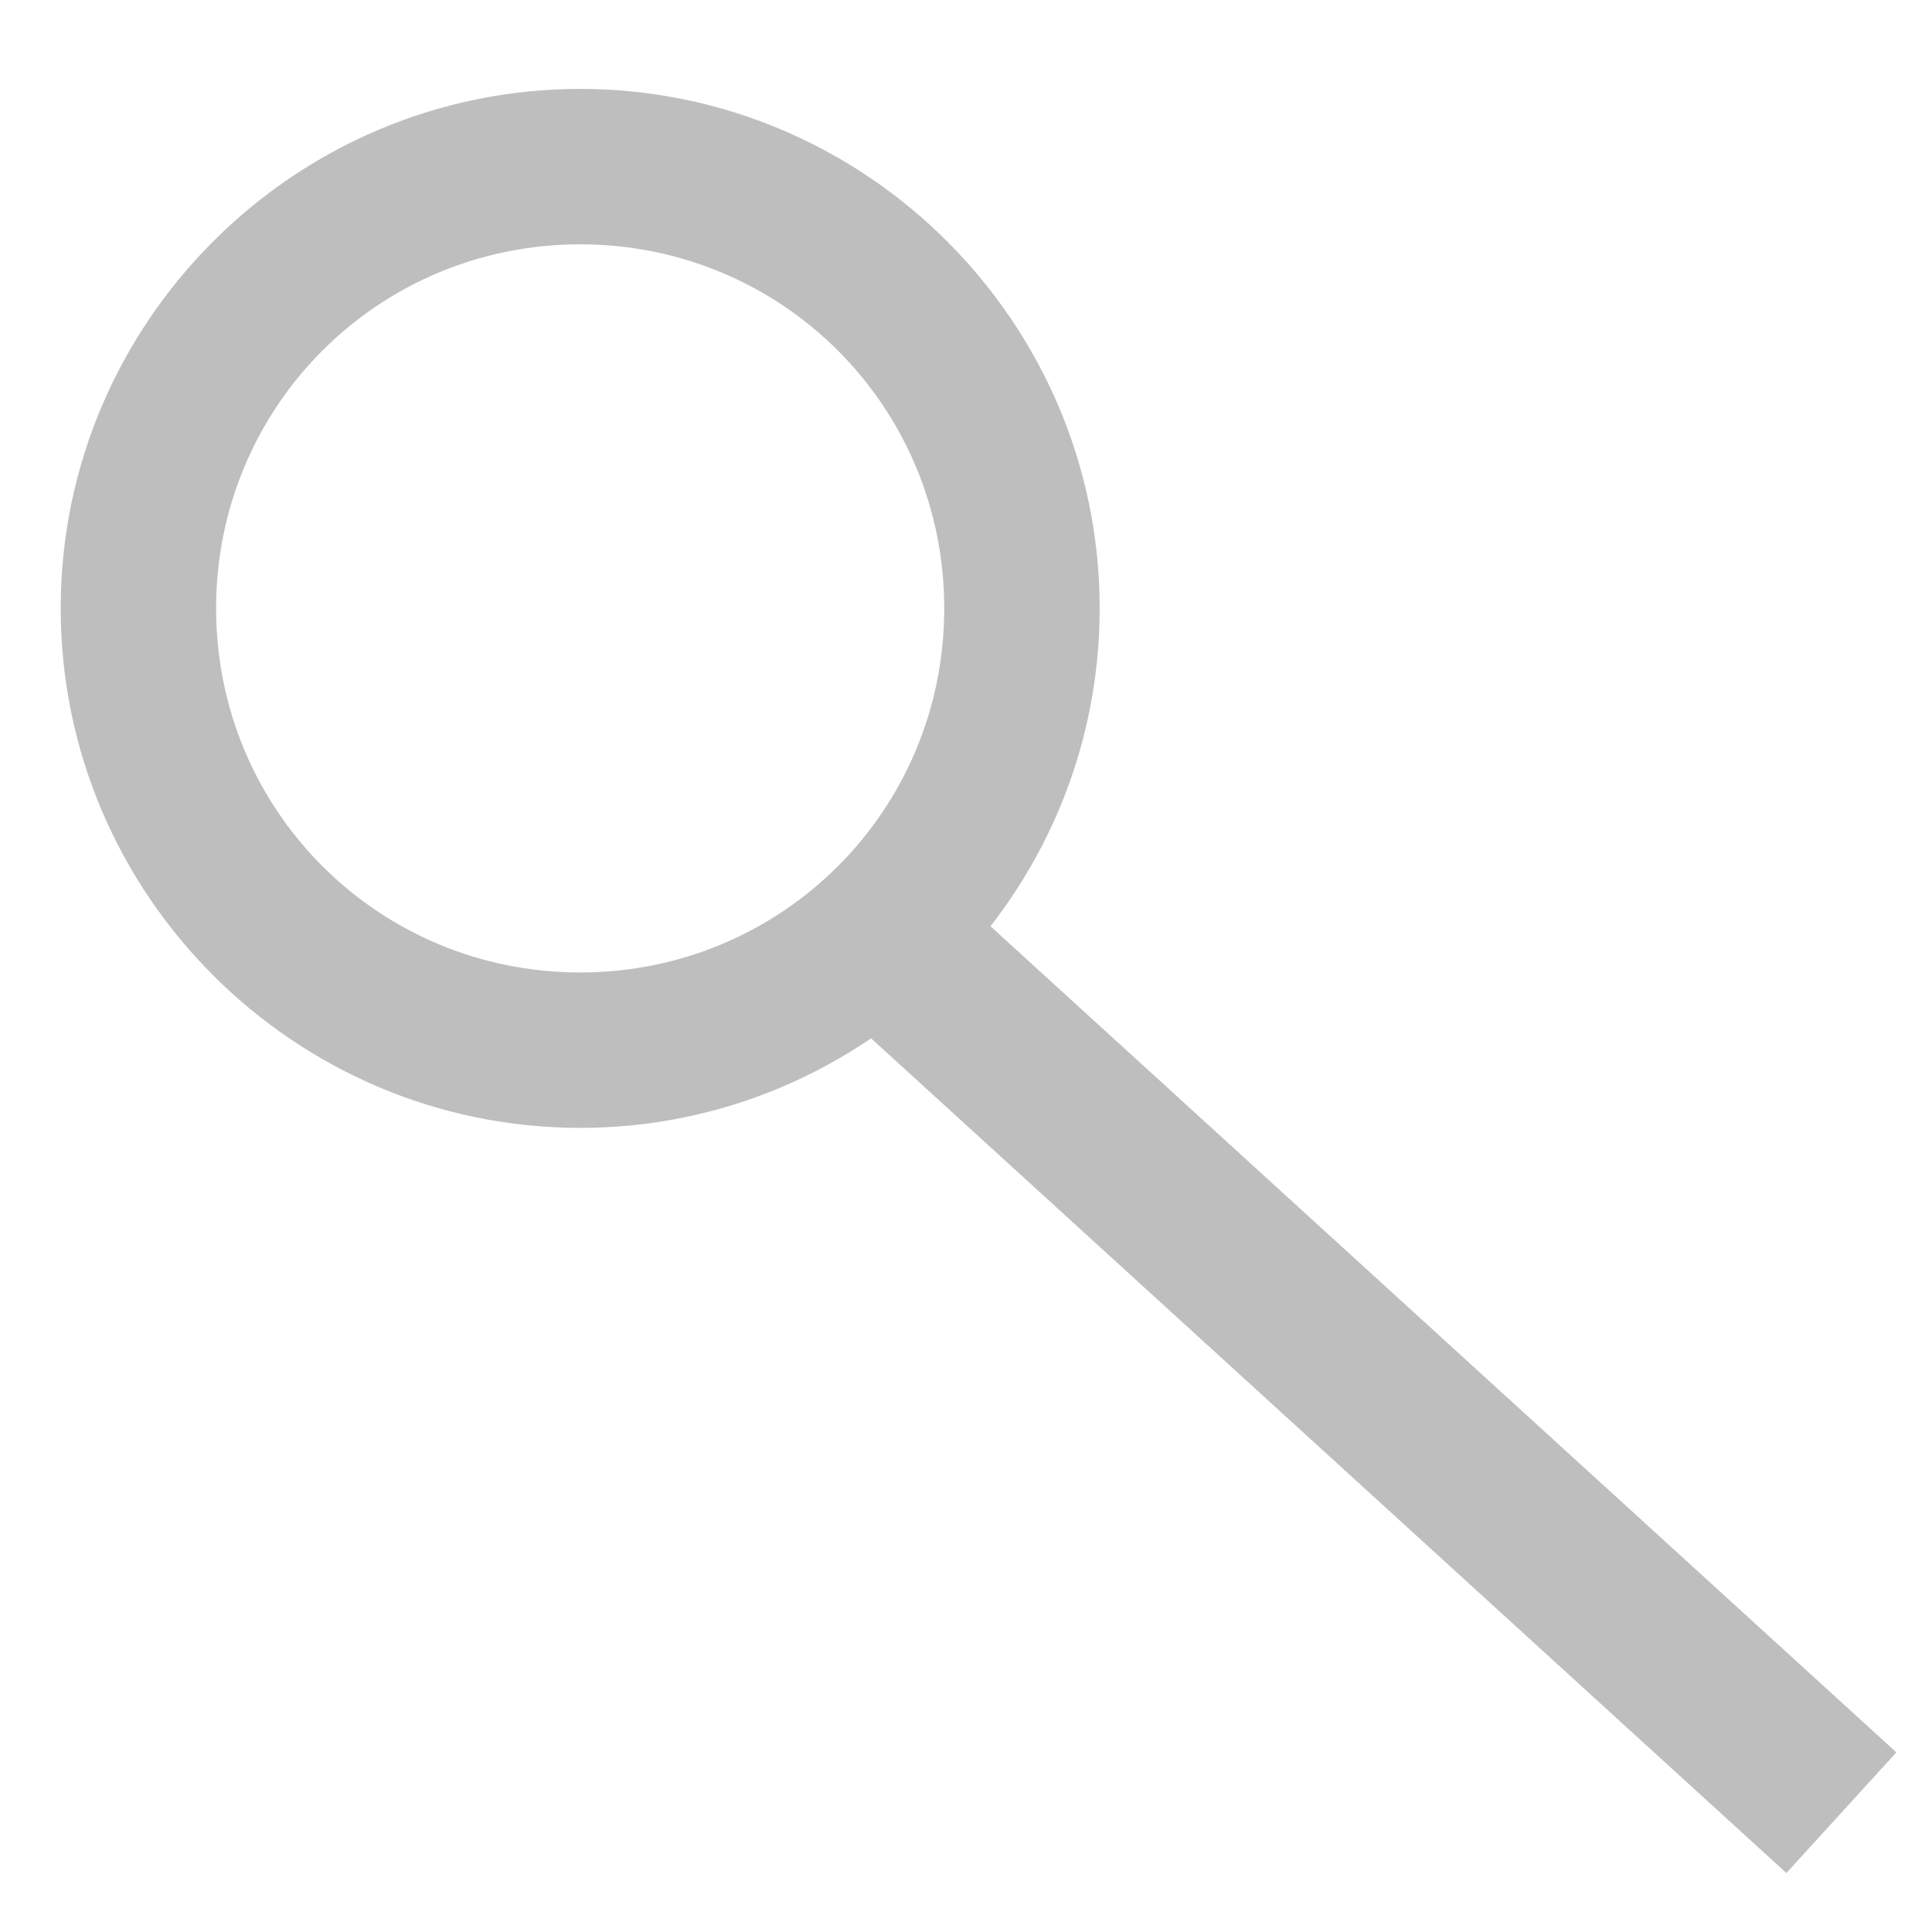
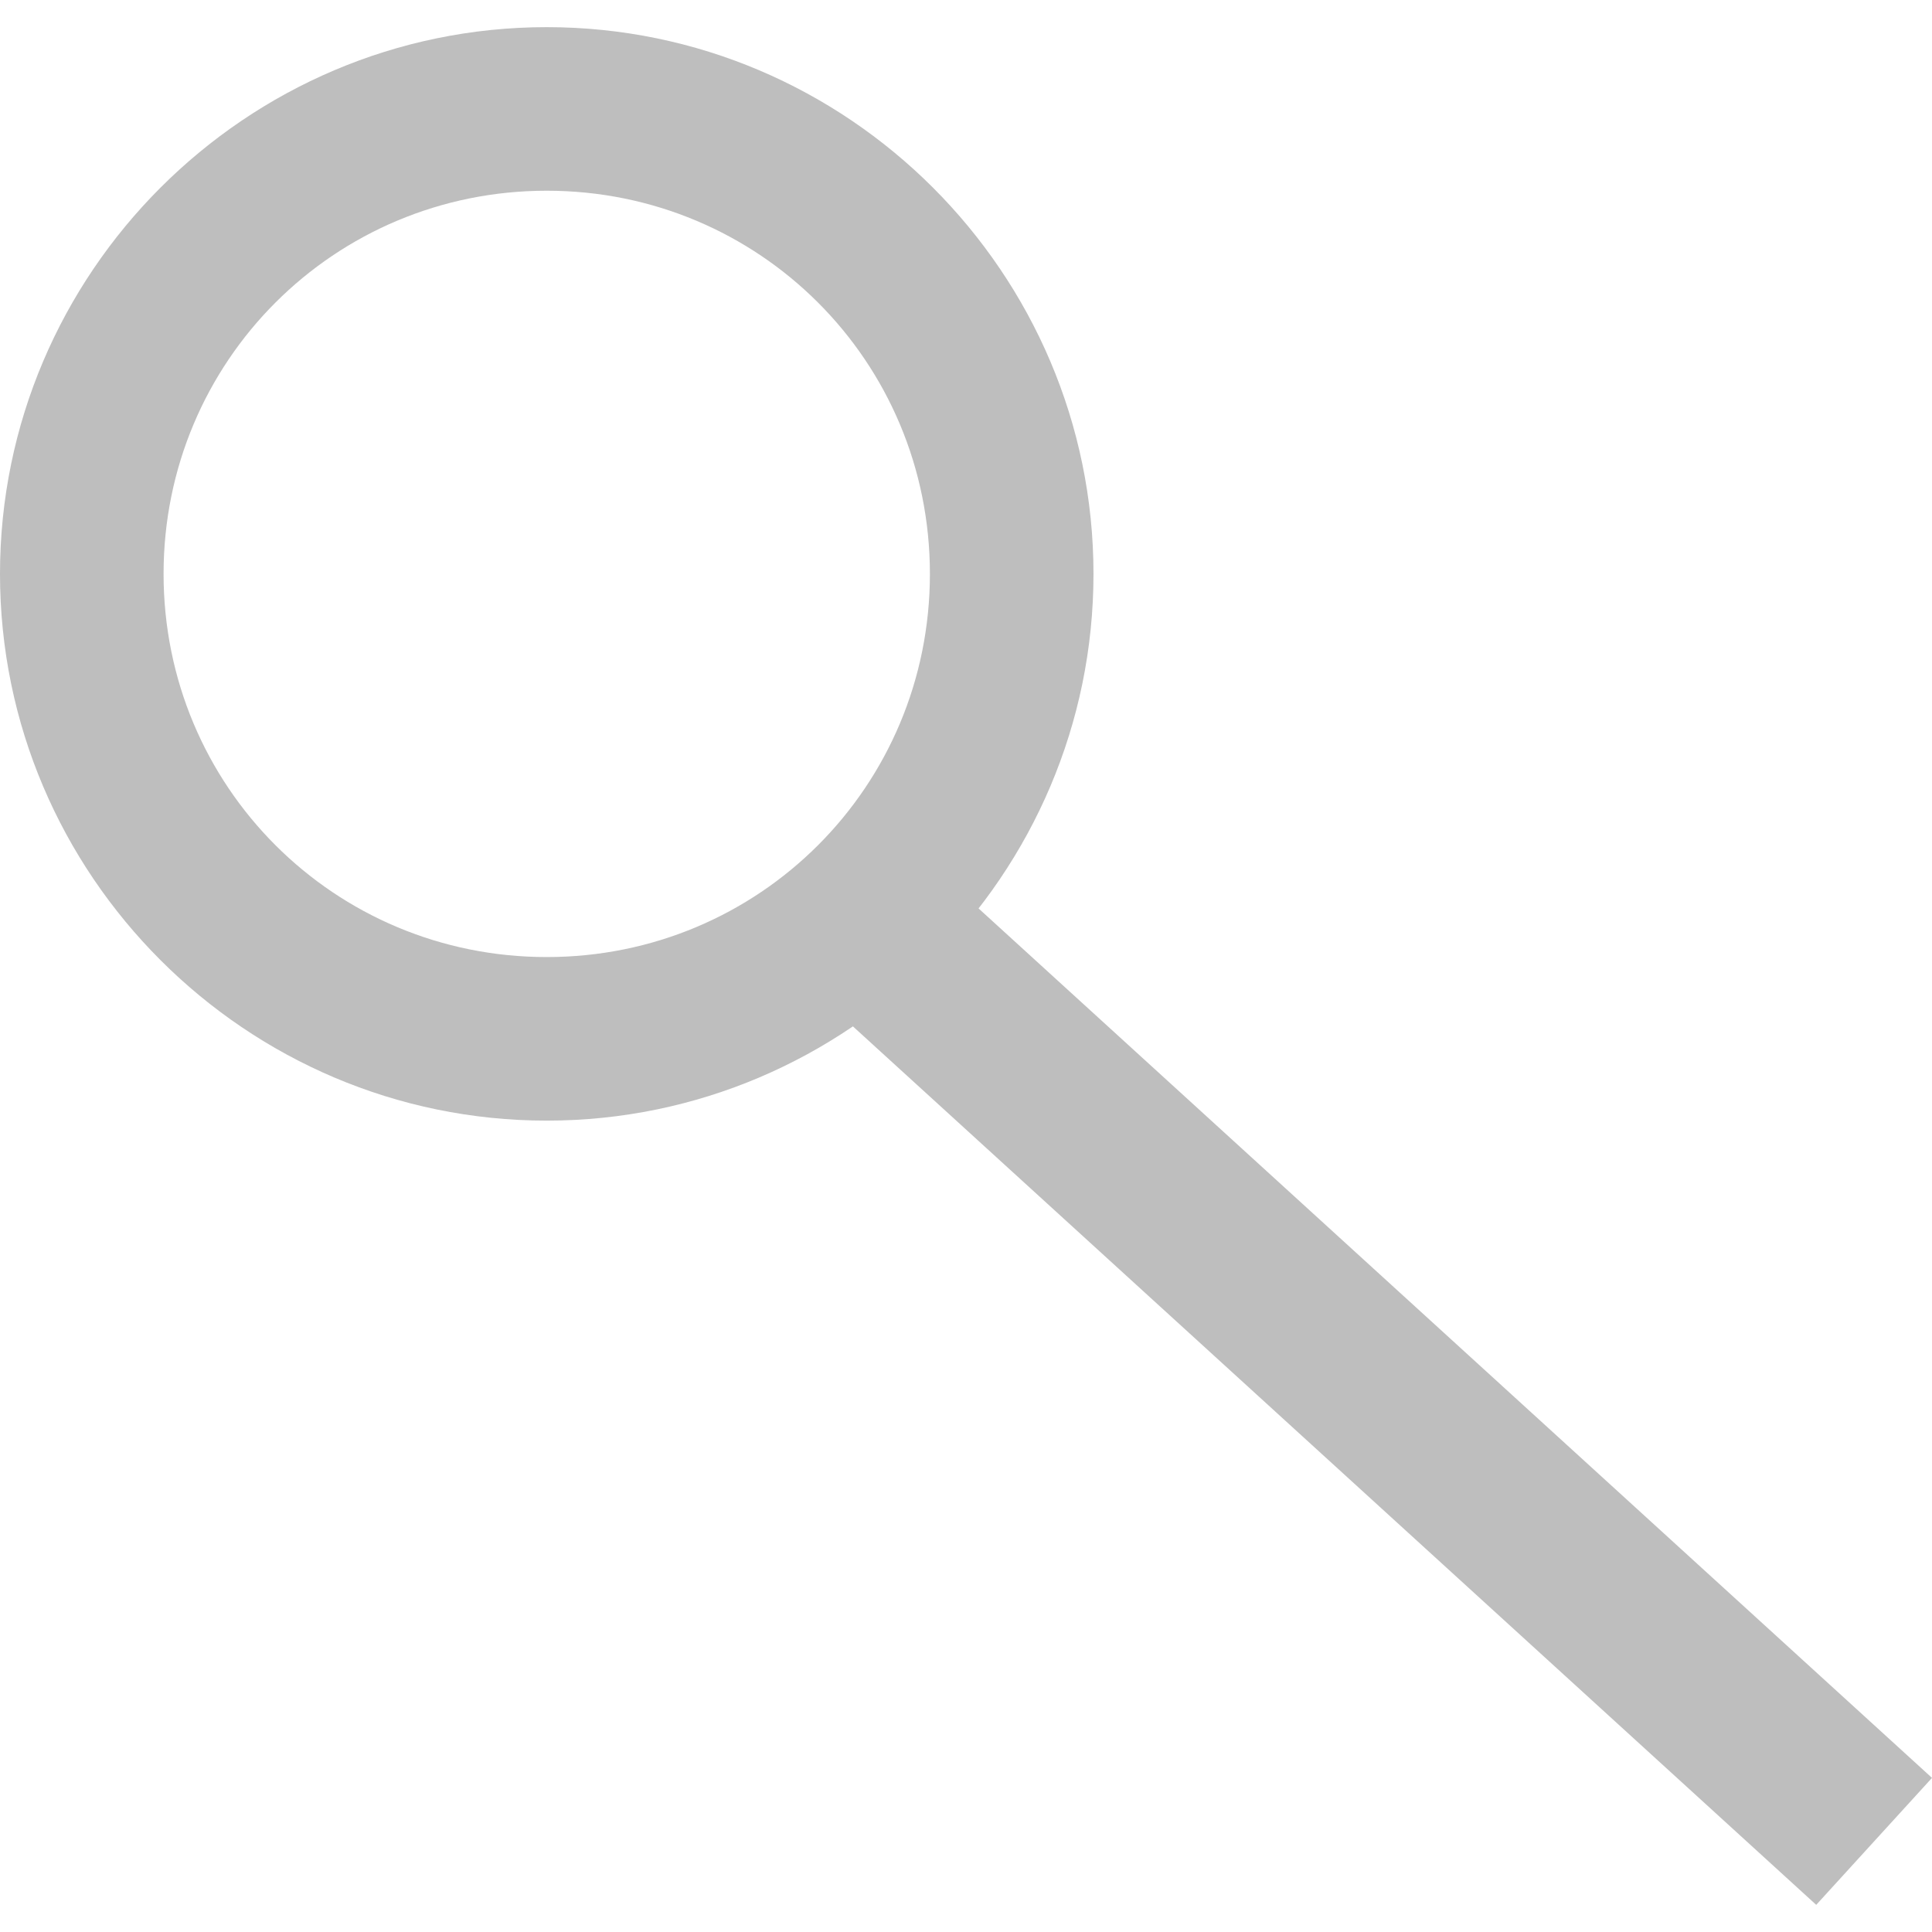
- <svg xmlns="http://www.w3.org/2000/svg" width="500" height="500" id="svg3943" version="1.1">
+ <svg xmlns="http://www.w3.org/2000/svg" width="128" height="128" id="svg3943" version="1.1">
  <defs id="defs3945" />
-   <g id="layer1" transform="translate(0,-552.3622)">
-     <path style="font-size:medium;font-style:normal;font-variant:normal;font-weight:normal;font-stretch:normal;text-indent:0;text-align:start;text-decoration:none;line-height:normal;letter-spacing:normal;word-spacing:normal;text-transform:none;direction:ltr;block-progression:tb;writing-mode:lr-tb;text-anchor:start;baseline-shift:baseline;color:#000000;fill:#bebebe;fill-opacity:1;stroke:none;stroke-width:86.218;marker:none;visibility:visible;display:inline;overflow:visible;enable-background:accumulate;font-family:Sans;-inkscape-font-specification:Sans" d="m 150.15,575.372 c -74.012,0 -134.442,60.43 -134.442,134.442 0,74.012 60.43,134.442 134.442,134.442 74.012,0 134.442,-60.43 134.442,-134.442 0,-74.012 -60.43,-134.442 -134.442,-134.442 z m 0,40.222 c 52.274,0 94.22,41.946 94.22,94.22 0,52.274 -41.946,94.22 -94.22,94.22 -52.274,0 -94.22,-41.946 -94.22,-94.22 0,-52.274 41.946,-94.22 94.22,-94.22 z" id="path3013" />
-     <path style="font-size:medium;font-style:normal;font-variant:normal;font-weight:normal;font-stretch:normal;text-indent:0;text-align:start;text-decoration:none;line-height:normal;letter-spacing:normal;word-spacing:normal;text-transform:none;direction:ltr;block-progression:tb;writing-mode:lr-tb;text-anchor:start;baseline-shift:baseline;color:#000000;fill:#bebebe;fill-opacity:1;fill-rule:nonzero;stroke:none;stroke-width:42.247;marker:none;visibility:visible;display:inline;overflow:visible;enable-background:accumulate;font-family:Sans;-inkscape-font-specification:Sans" d="M 241.719,778.75 213.25,809.969 462.312,1037.094 490.781,1005.875 241.719,778.75 z" id="path3015" />
+   <g id="layer1" transform="translate(0,-924.3622)">
+     <g id="g3728" transform="matrix(0.2694324,0,0,0.2694324,-4.23235,771.1369)">
+       <path id="path3013" d="m 150.15,575.372 c -74.012,0 -134.442,60.43 -134.442,134.442 0,74.012 60.43,134.442 134.442,134.442 74.012,0 134.442,-60.43 134.442,-134.442 0,-74.012 -60.43,-134.442 -134.442,-134.442 z m 0,40.222 c 52.274,0 94.22,41.946 94.22,94.22 0,52.274 -41.946,94.22 -94.22,94.22 -52.274,0 -94.22,-41.946 -94.22,-94.22 0,-52.274 41.946,-94.22 94.22,-94.22 z" style="font-size:medium;font-style:normal;font-variant:normal;font-weight:normal;font-stretch:normal;text-indent:0;text-align:start;text-decoration:none;line-height:normal;letter-spacing:normal;word-spacing:normal;text-transform:none;direction:ltr;block-progression:tb;writing-mode:lr-tb;text-anchor:start;baseline-shift:baseline;color:#000000;fill:#bebebe;fill-opacity:1;stroke:none;stroke-width:86.218;marker:none;visibility:visible;display:inline;overflow:visible;enable-background:accumulate;font-family:Sans;-inkscape-font-specification:Sans" />
+       <path id="path3015" d="M 241.719,778.75 213.25,809.969 462.312,1037.094 490.781,1005.875 241.719,778.75 z" style="font-size:medium;font-style:normal;font-variant:normal;font-weight:normal;font-stretch:normal;text-indent:0;text-align:start;text-decoration:none;line-height:normal;letter-spacing:normal;word-spacing:normal;text-transform:none;direction:ltr;block-progression:tb;writing-mode:lr-tb;text-anchor:start;baseline-shift:baseline;color:#000000;fill:#bebebe;fill-opacity:1;fill-rule:nonzero;stroke:none;stroke-width:42.247;marker:none;visibility:visible;display:inline;overflow:visible;enable-background:accumulate;font-family:Sans;-inkscape-font-specification:Sans" />
+     </g>
  </g>
</svg>
